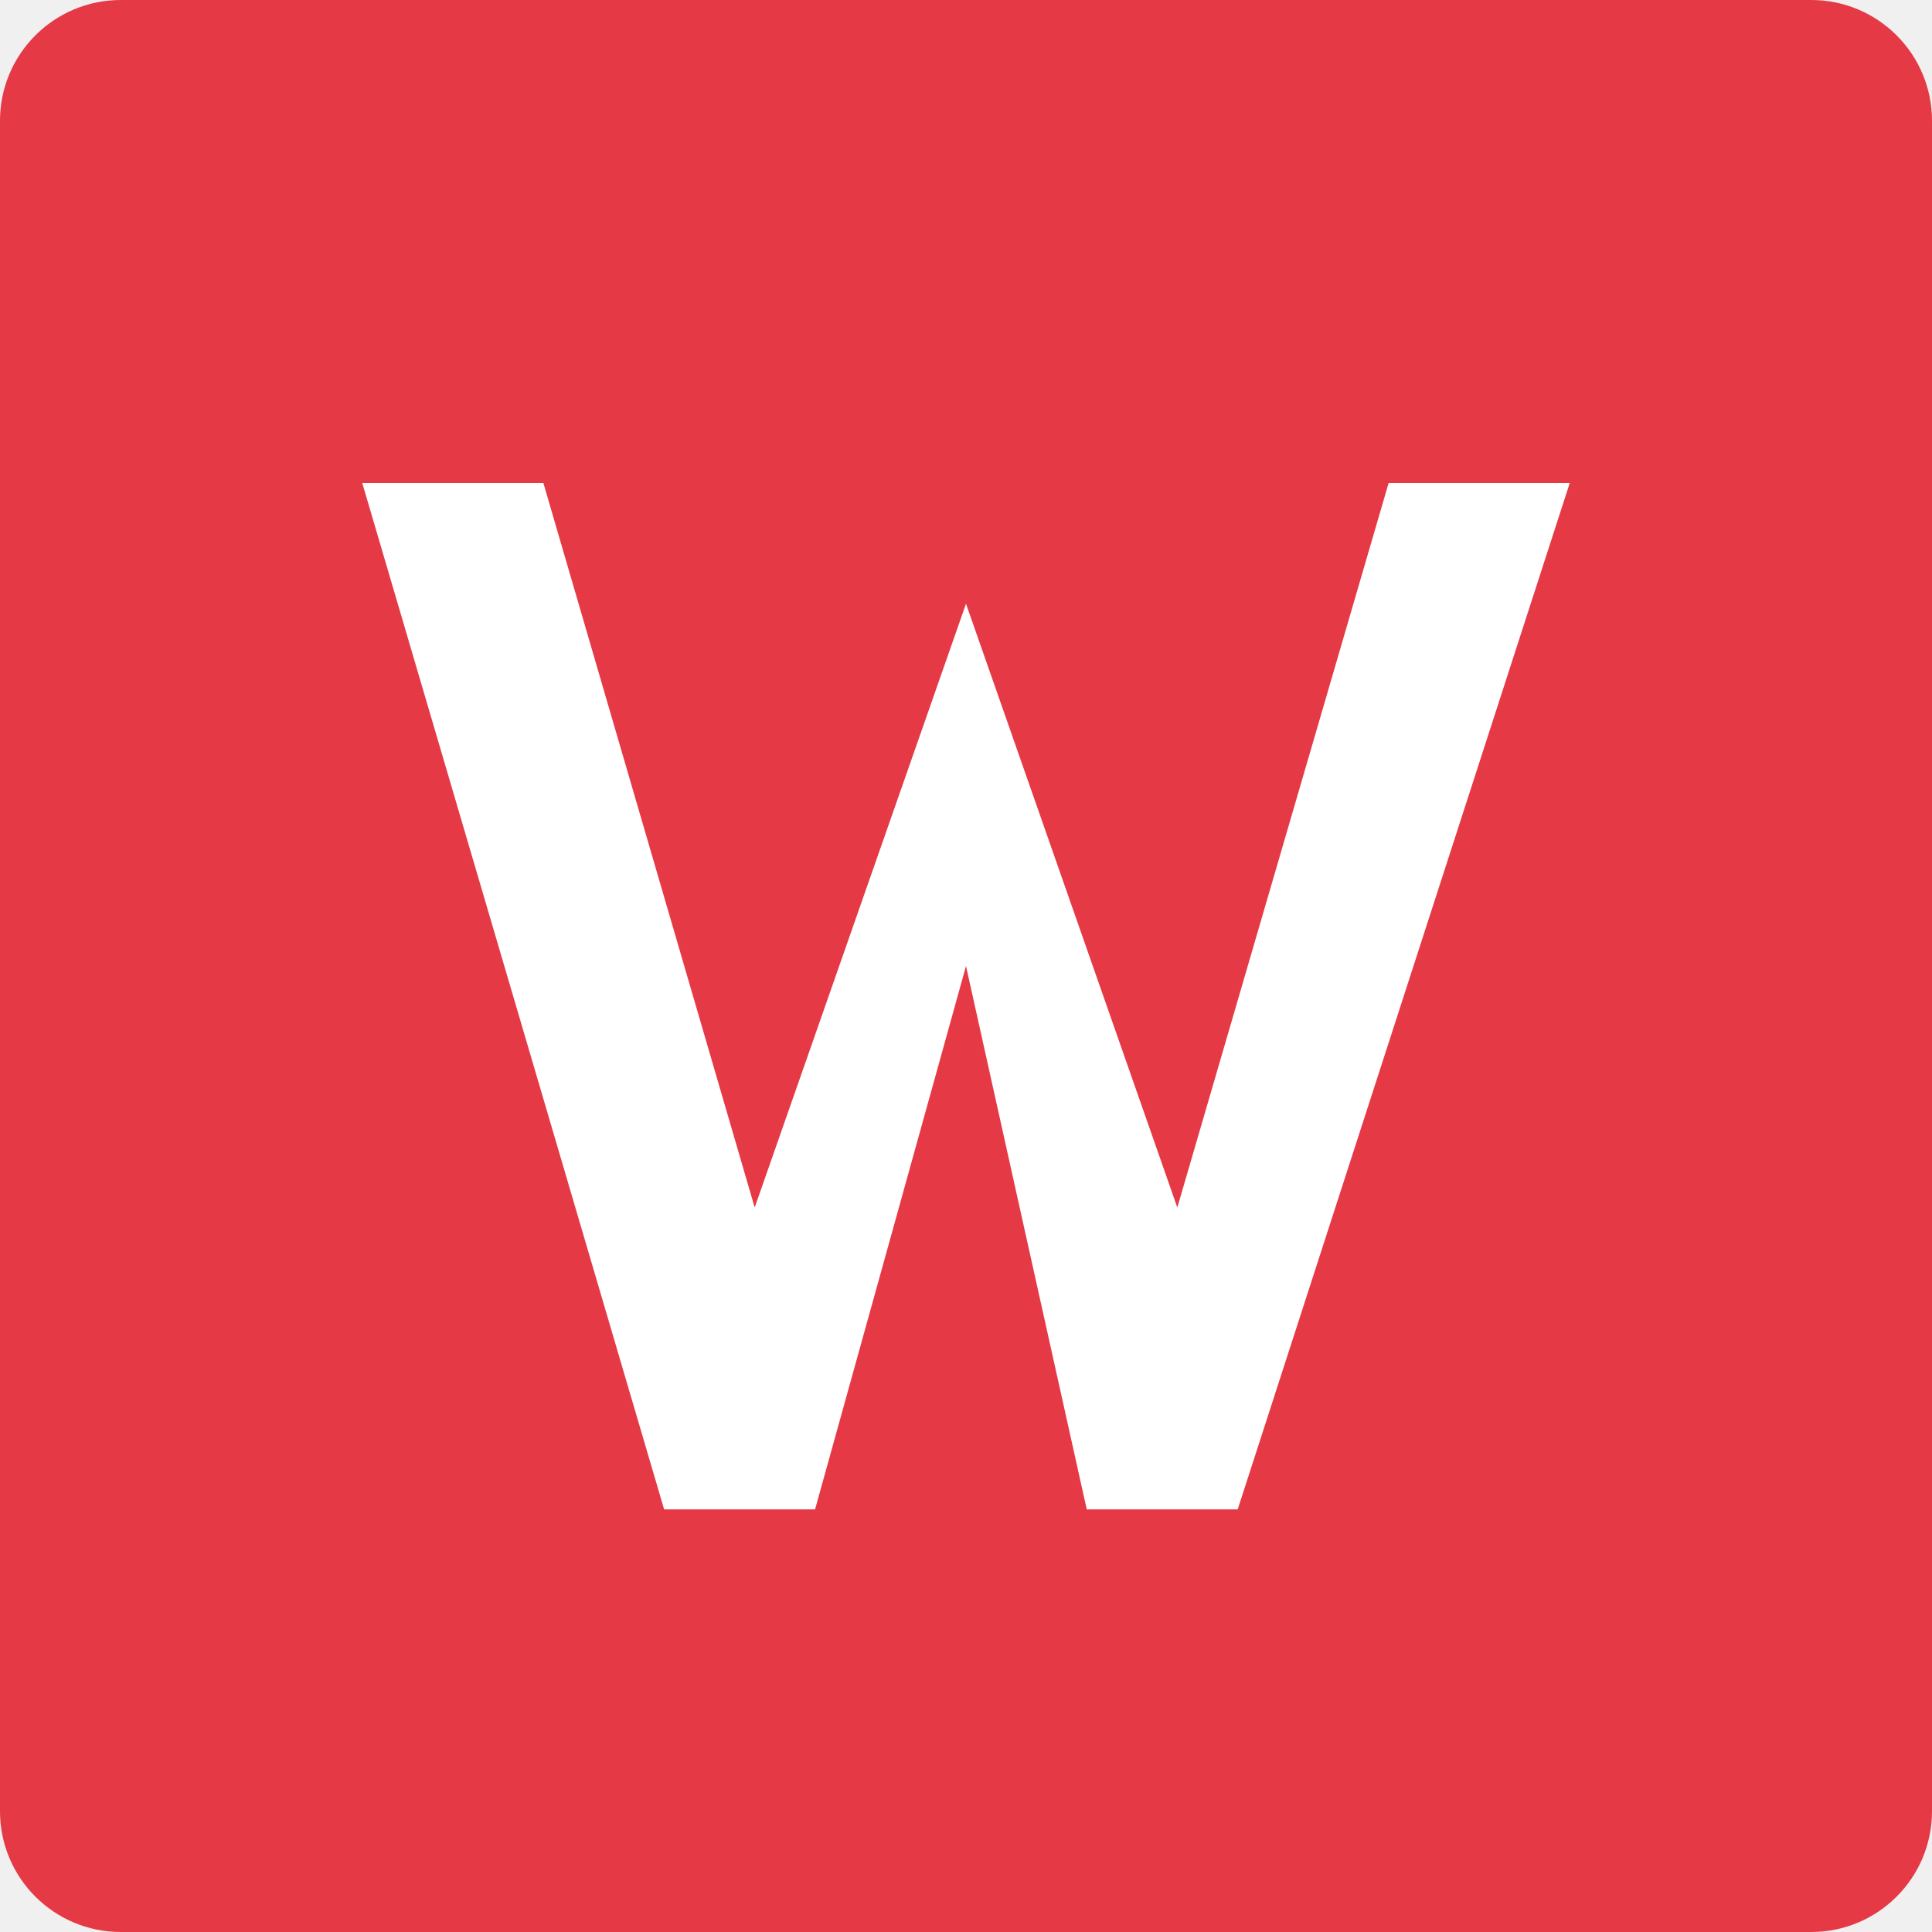
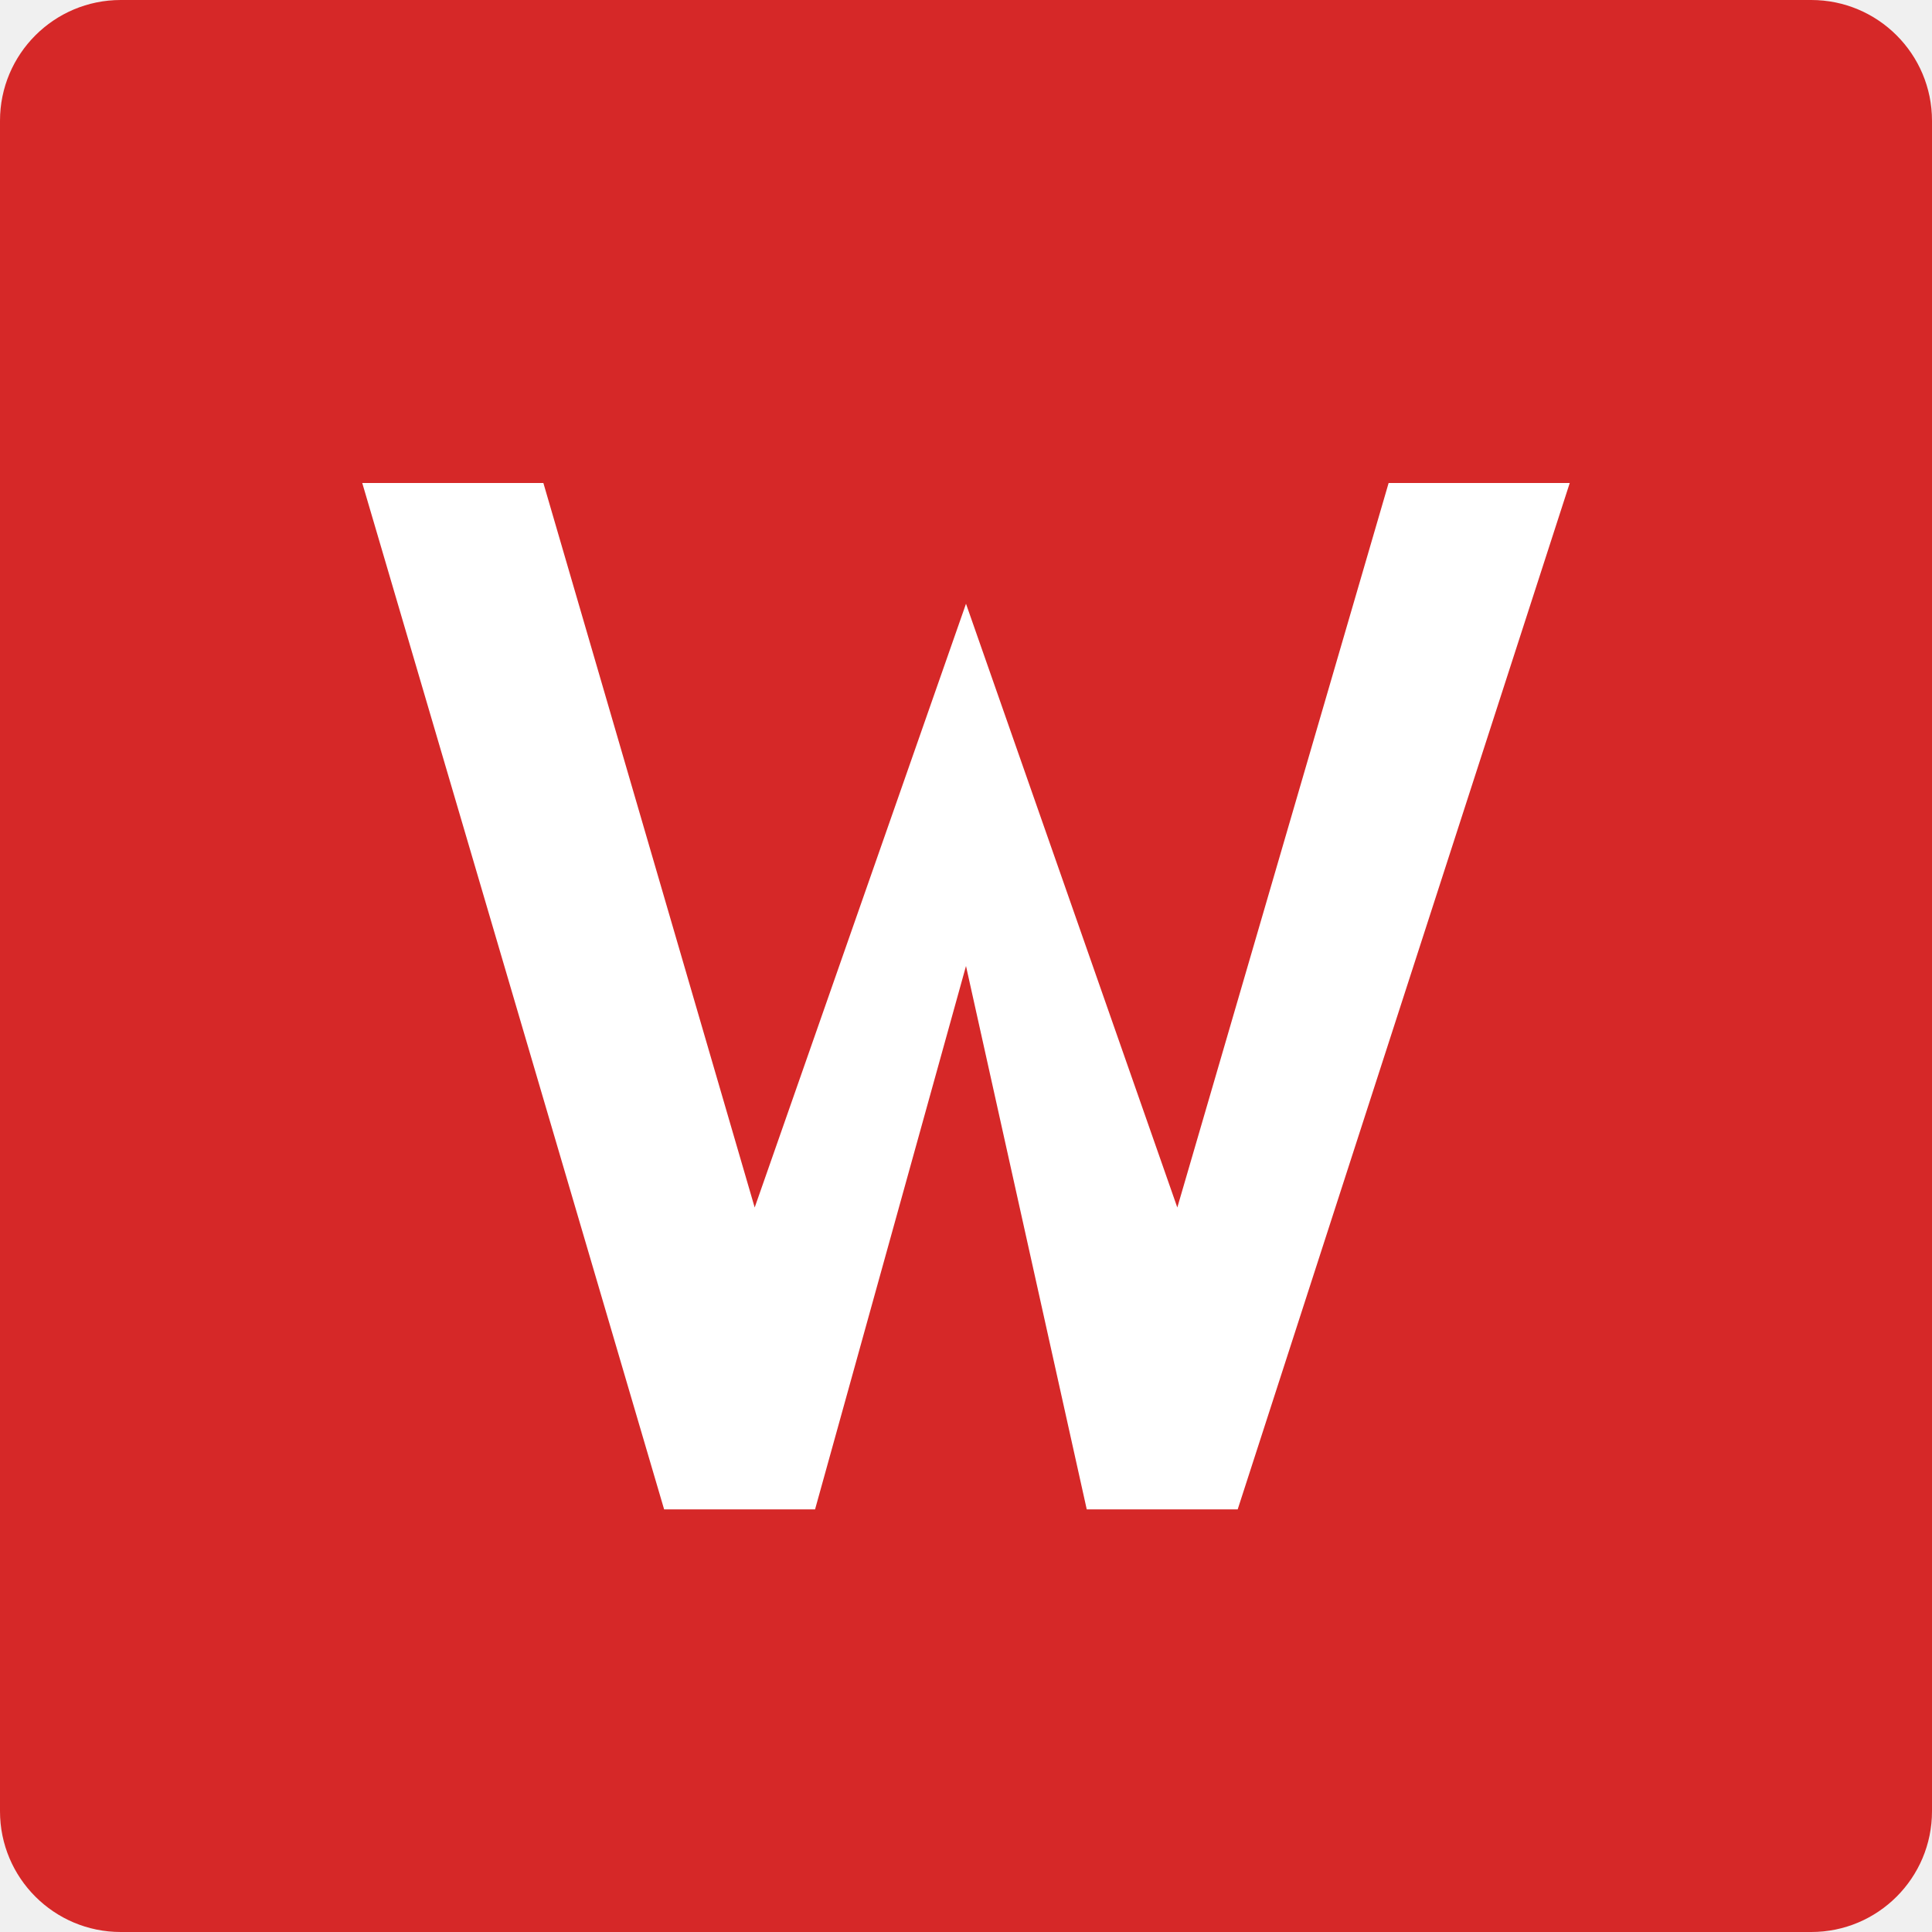
<svg xmlns="http://www.w3.org/2000/svg" viewBox="0 0 32 32">
-   <rect width="32" height="32" rx="2" fill="#e63946" />
+   <rect width="32" height="32" rx="2" fill="#d62828" />
  <path d="M6 8h3l3.5 12L16 10l3.5 10L23 8h3l-5.5 17h-2.5L16 16l-2.5 9H11z" fill="#ffffff" />
</svg>
